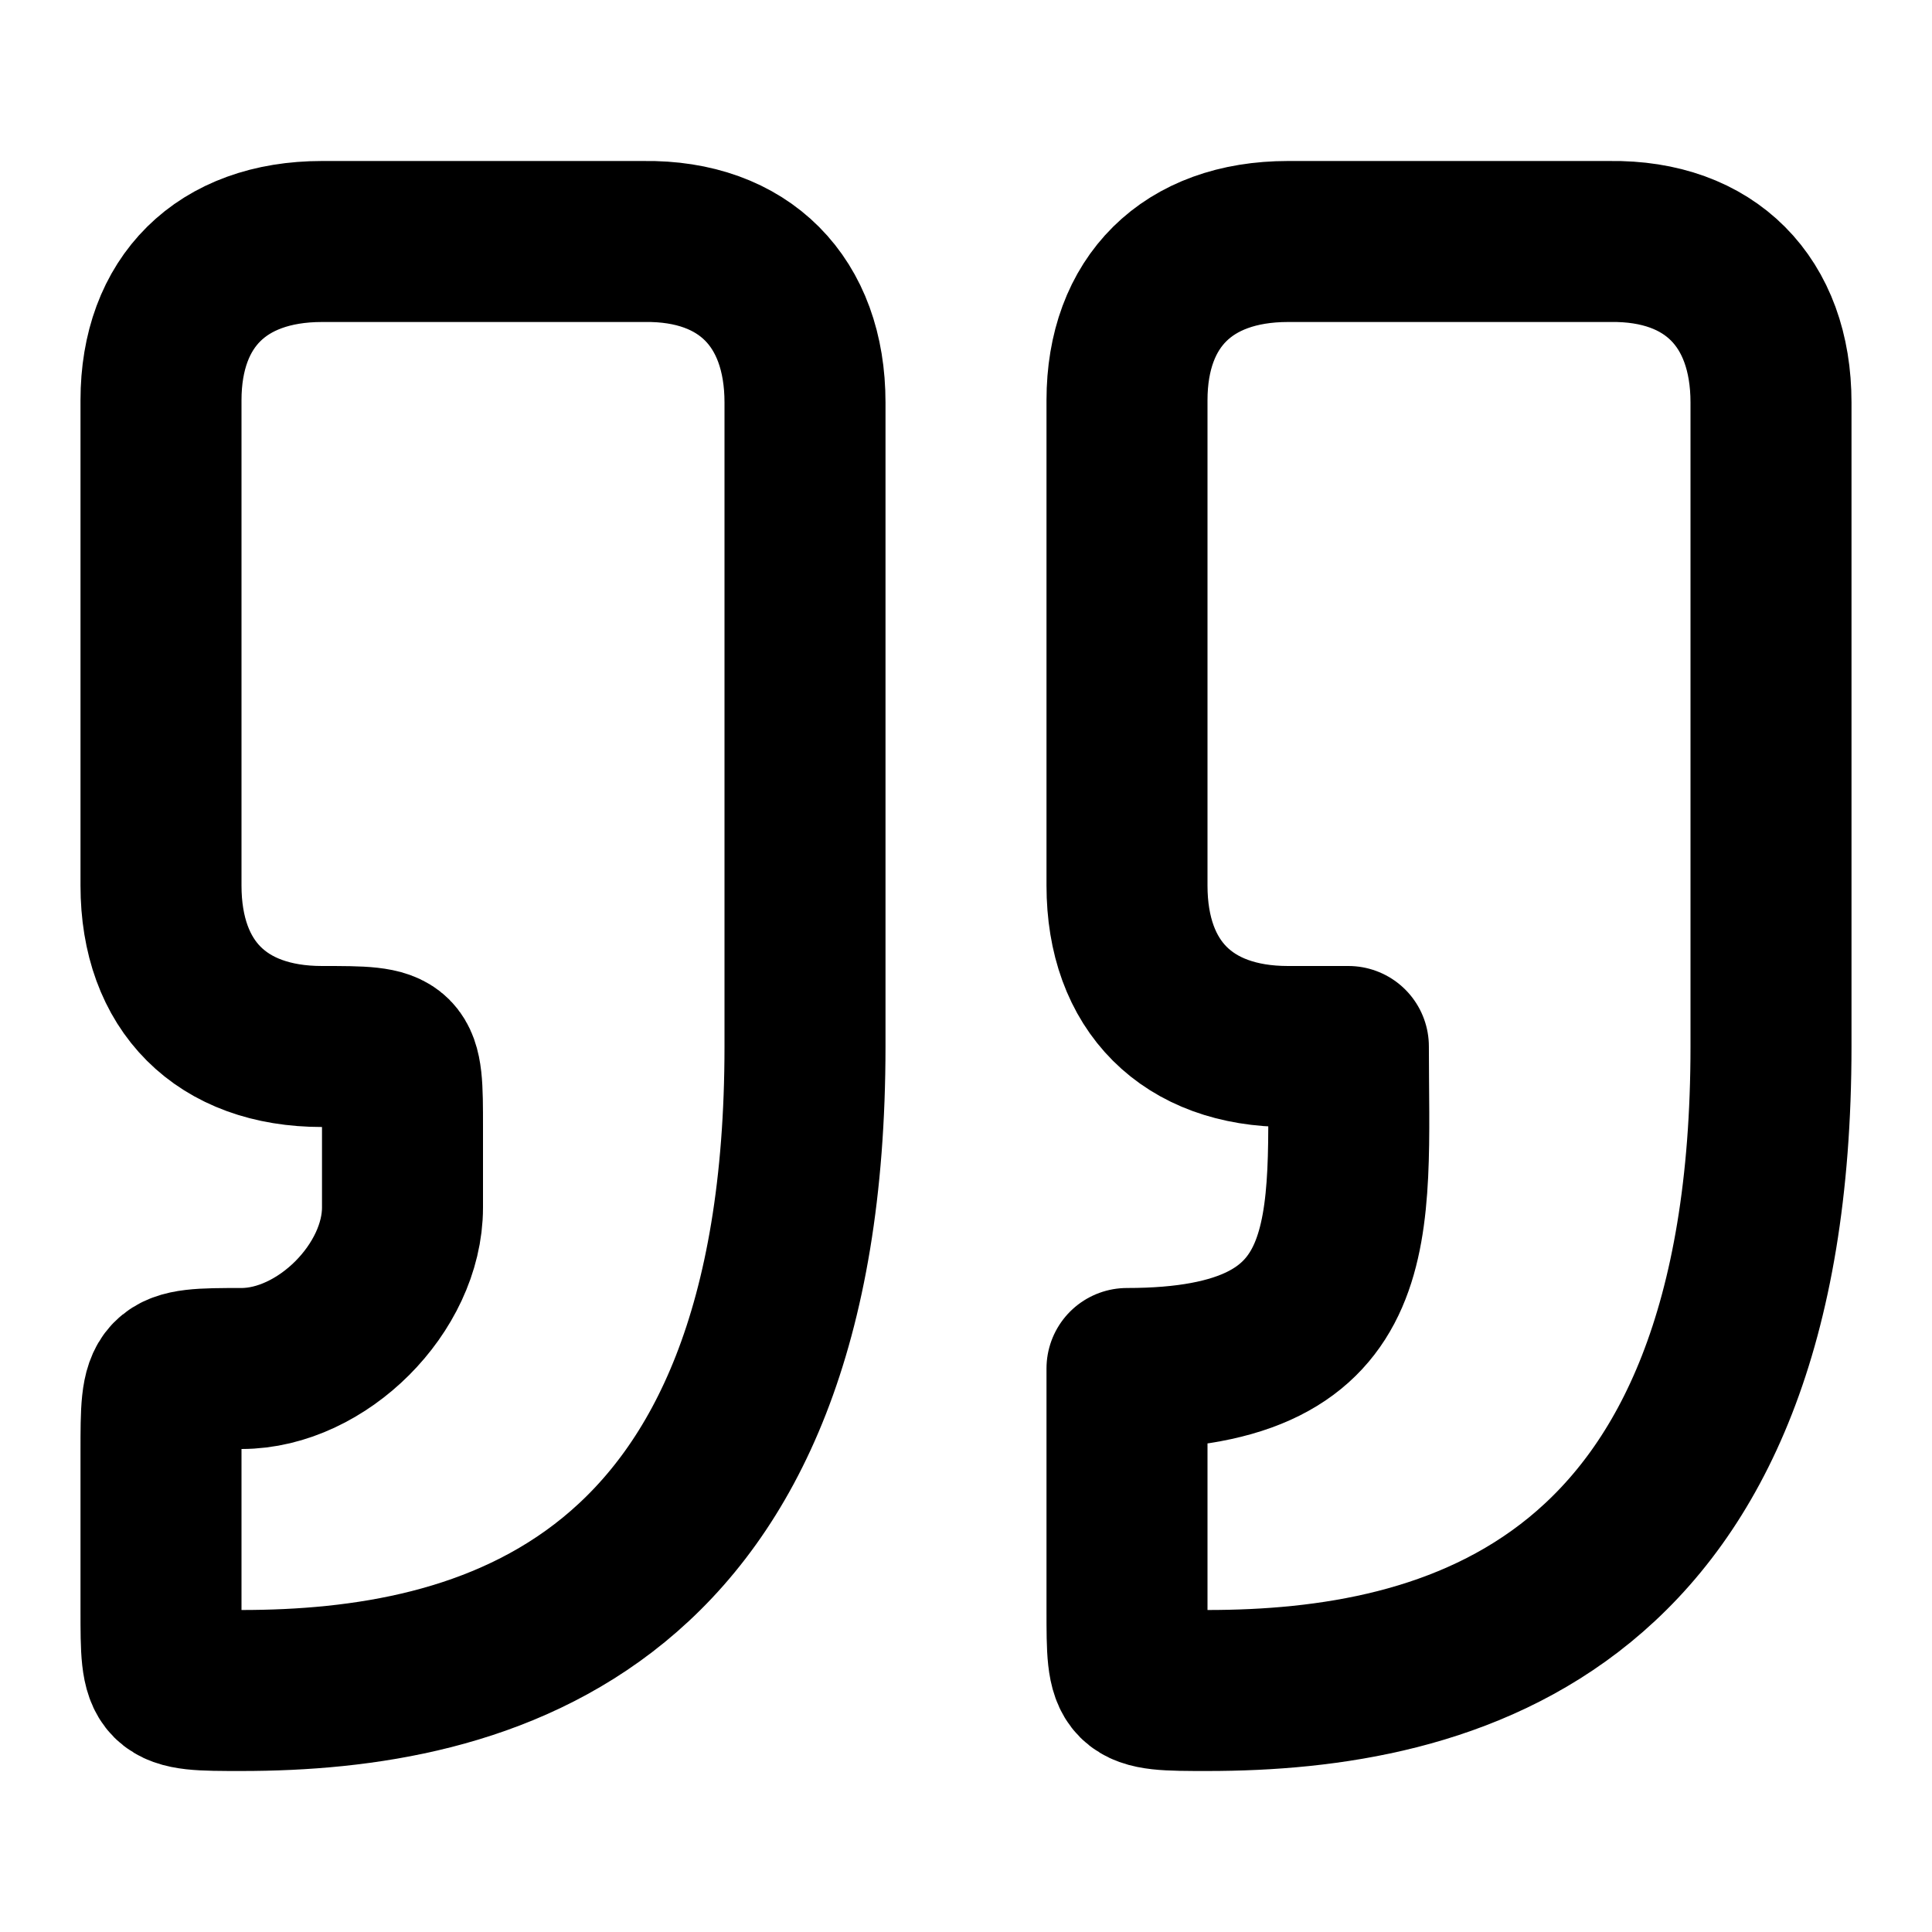
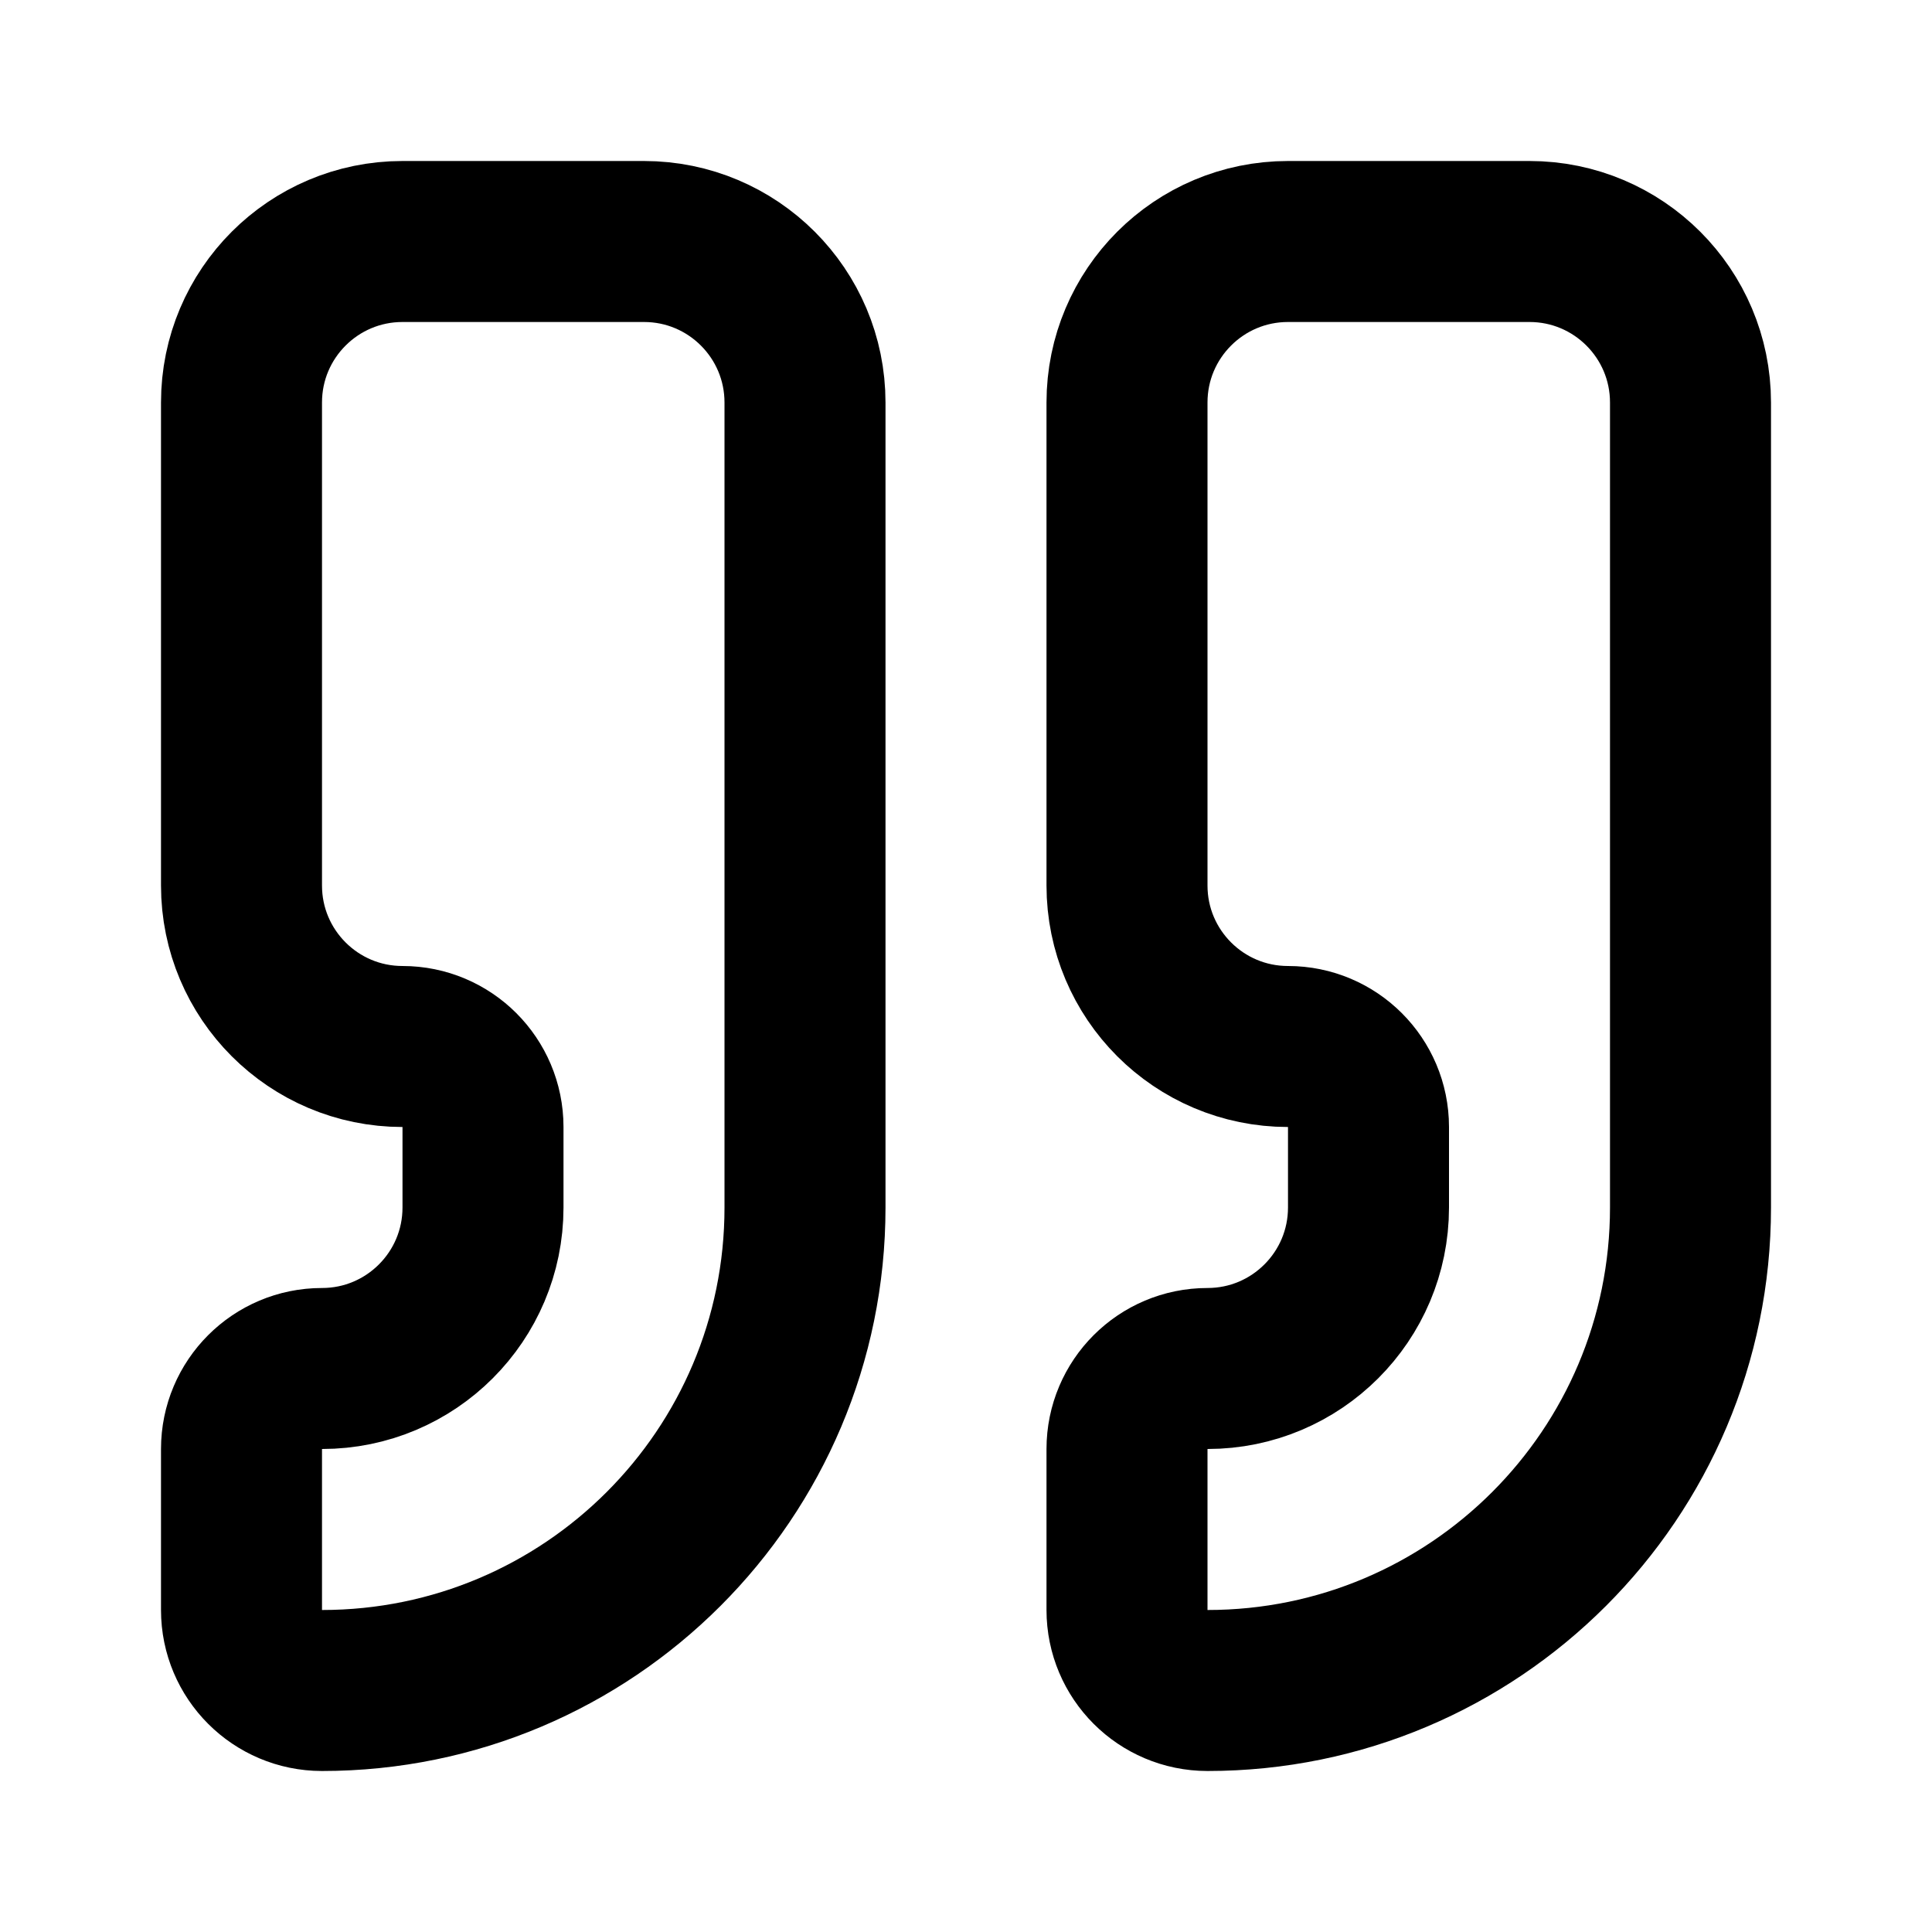
<svg xmlns="http://www.w3.org/2000/svg" viewBox="0 0 24 24" fill="none" stroke="currentColor" stroke-width="2" stroke-linecap="round" stroke-linejoin="round">
-   <path d="M3 21c3 0 7-1 7-8V5c0-1.25-.756-2.017-2-2H4c-1.25 0-2 .75-2 1.972V11c0 1.25.75 2 2 2 1 0 1 0 1 1v1c0 1-1 2-2 2s-1 .008-1 1.031V20c0 1 0 1 1 1z" />
-   <path d="M15 21c3 0 7-1 7-8V5c0-1.25-.757-2.017-2-2h-4c-1.25 0-2 .75-2 1.972V11c0 1.25.75 2 2 2h.75c0 2.25.25 4-2.75 4v3c0 1 0 1 1 1z" />
+   <path d="M16 3a2 2 0 0 0-2 2v6a2 2 0 0 0 2 2 1 1 0 0 1 1 1v1a2 2 0 0 1-2 2 1 1 0 0 0-1 1v2a1 1 0 0 0 1 1 6 6 0 0 0 6-6V5a2 2 0 0 0-2-2z" />
+   <path d="M5 3a2 2 0 0 0-2 2v6a2 2 0 0 0 2 2 1 1 0 0 1 1 1v1a2 2 0 0 1-2 2 1 1 0 0 0-1 1v2a1 1 0 0 0 1 1 6 6 0 0 0 6-6V5a2 2 0 0 0-2-2z" />
</svg>
